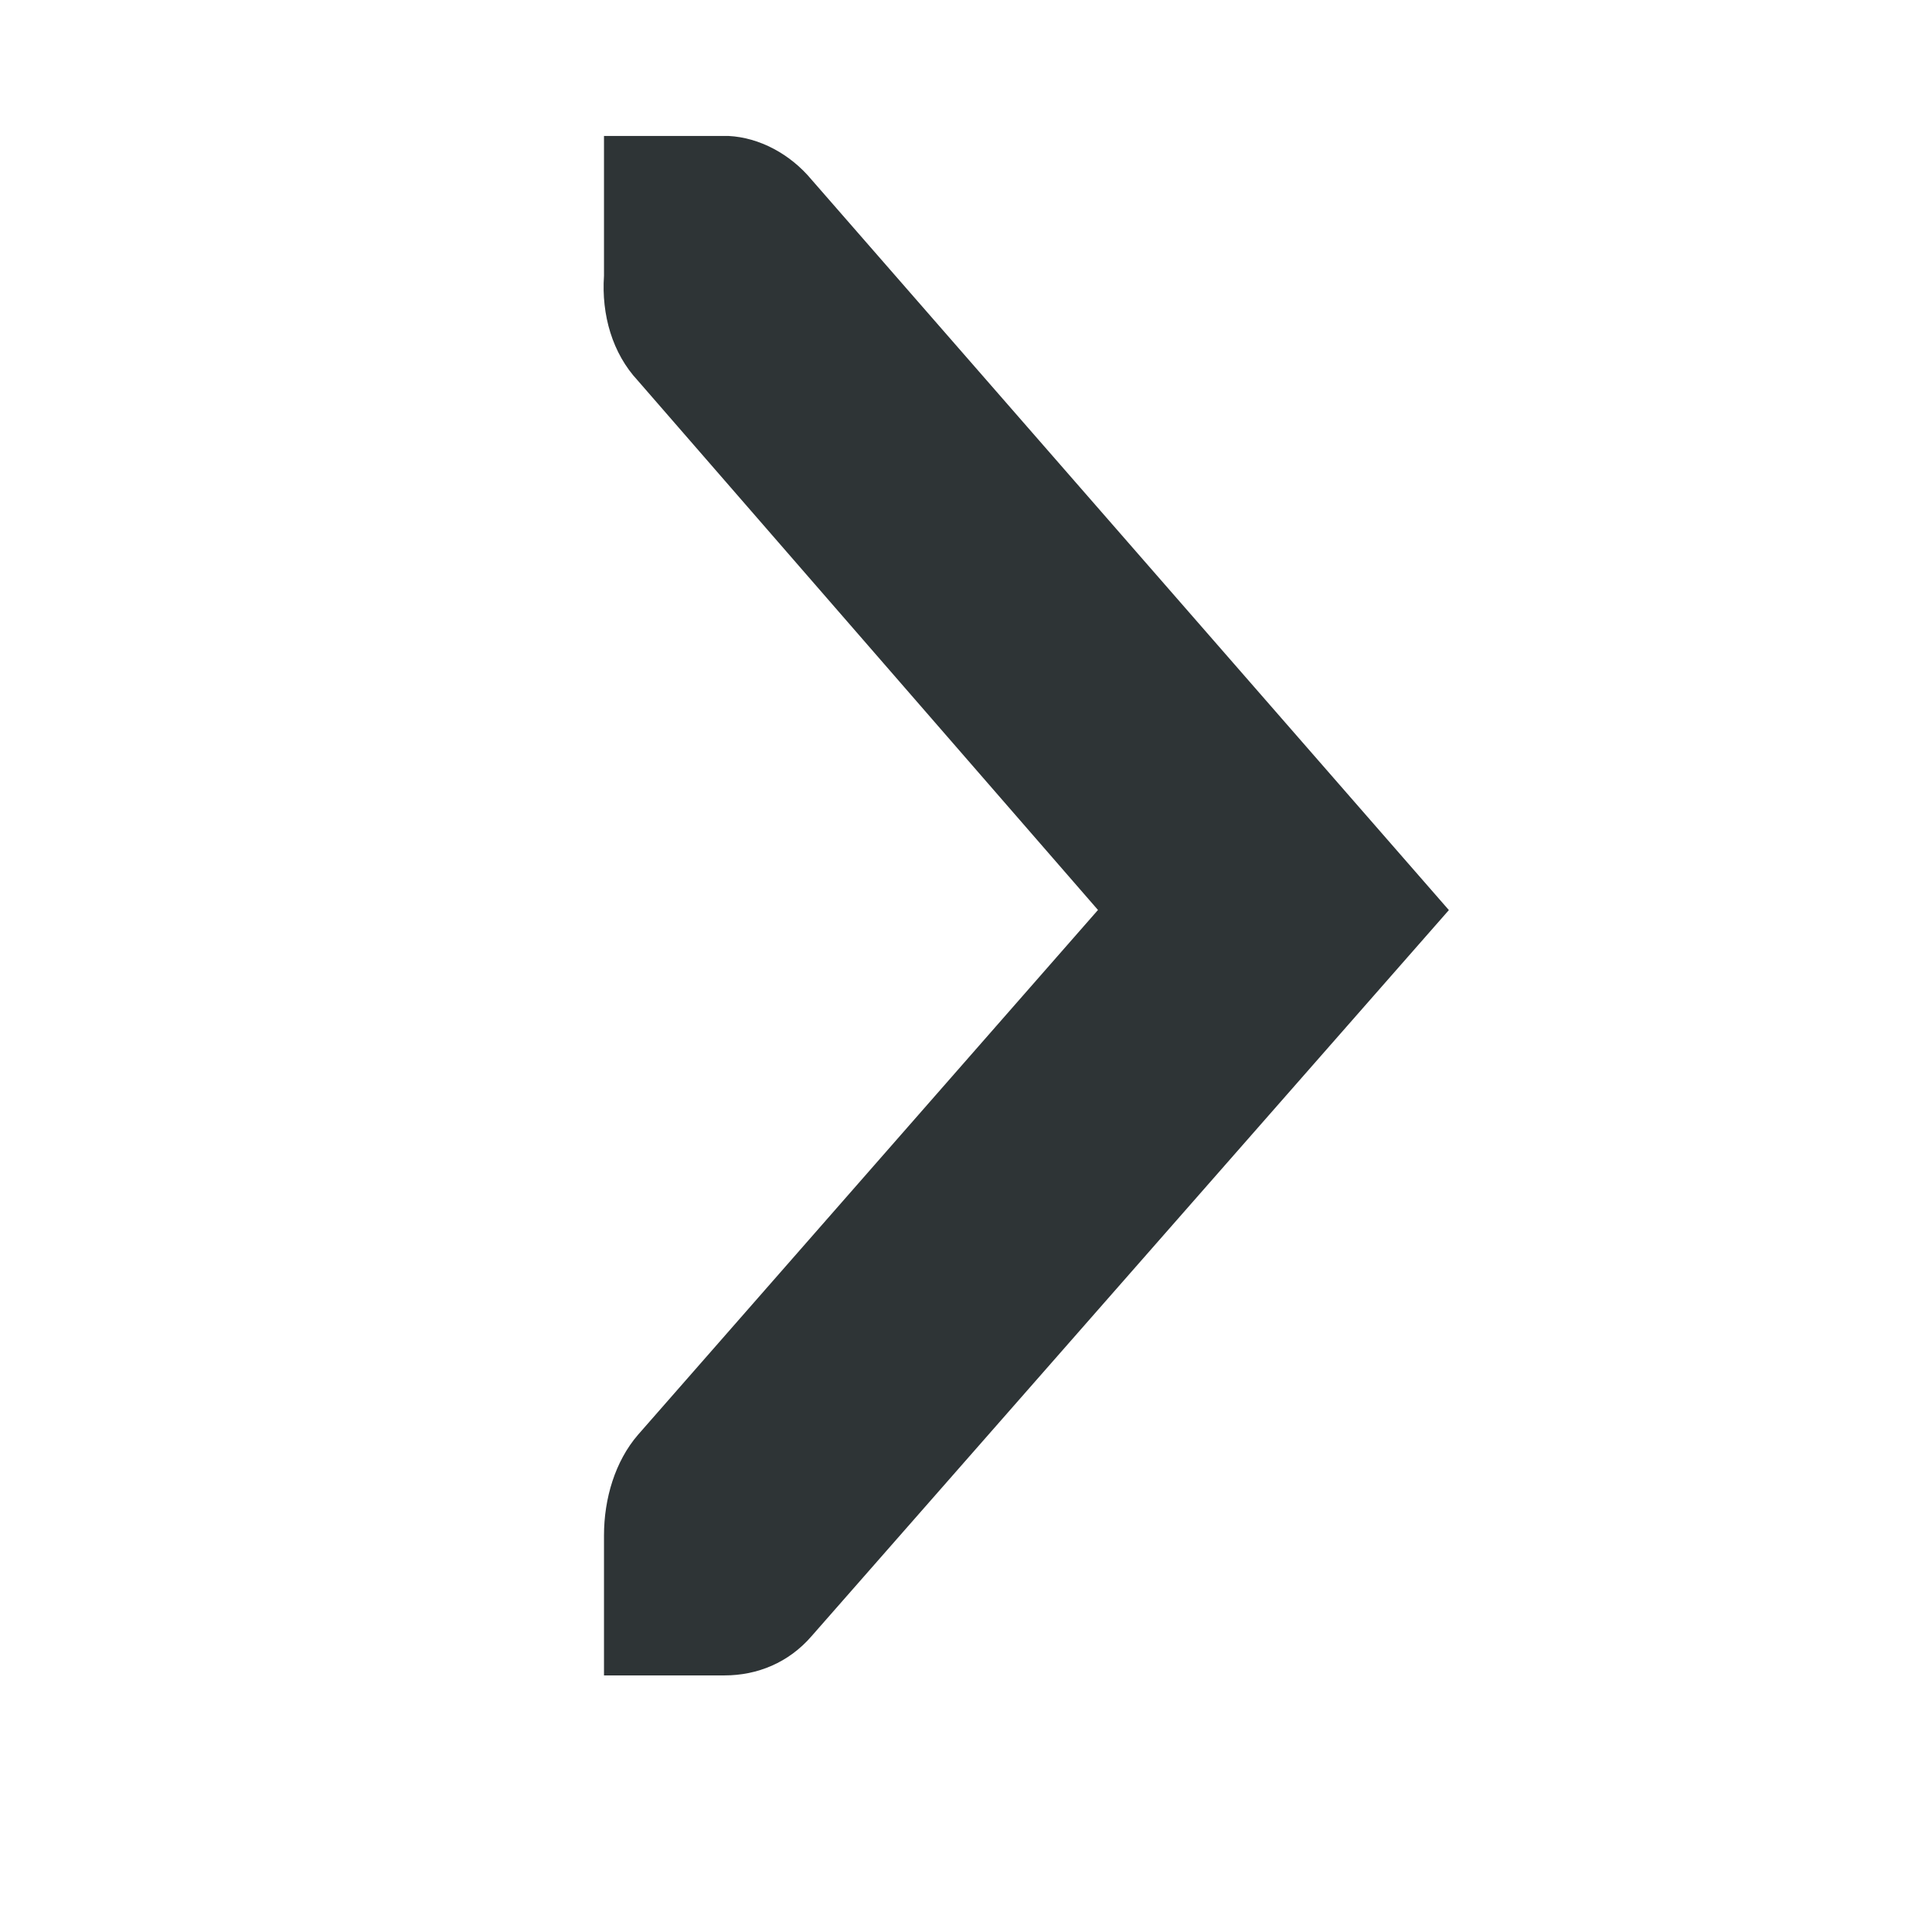
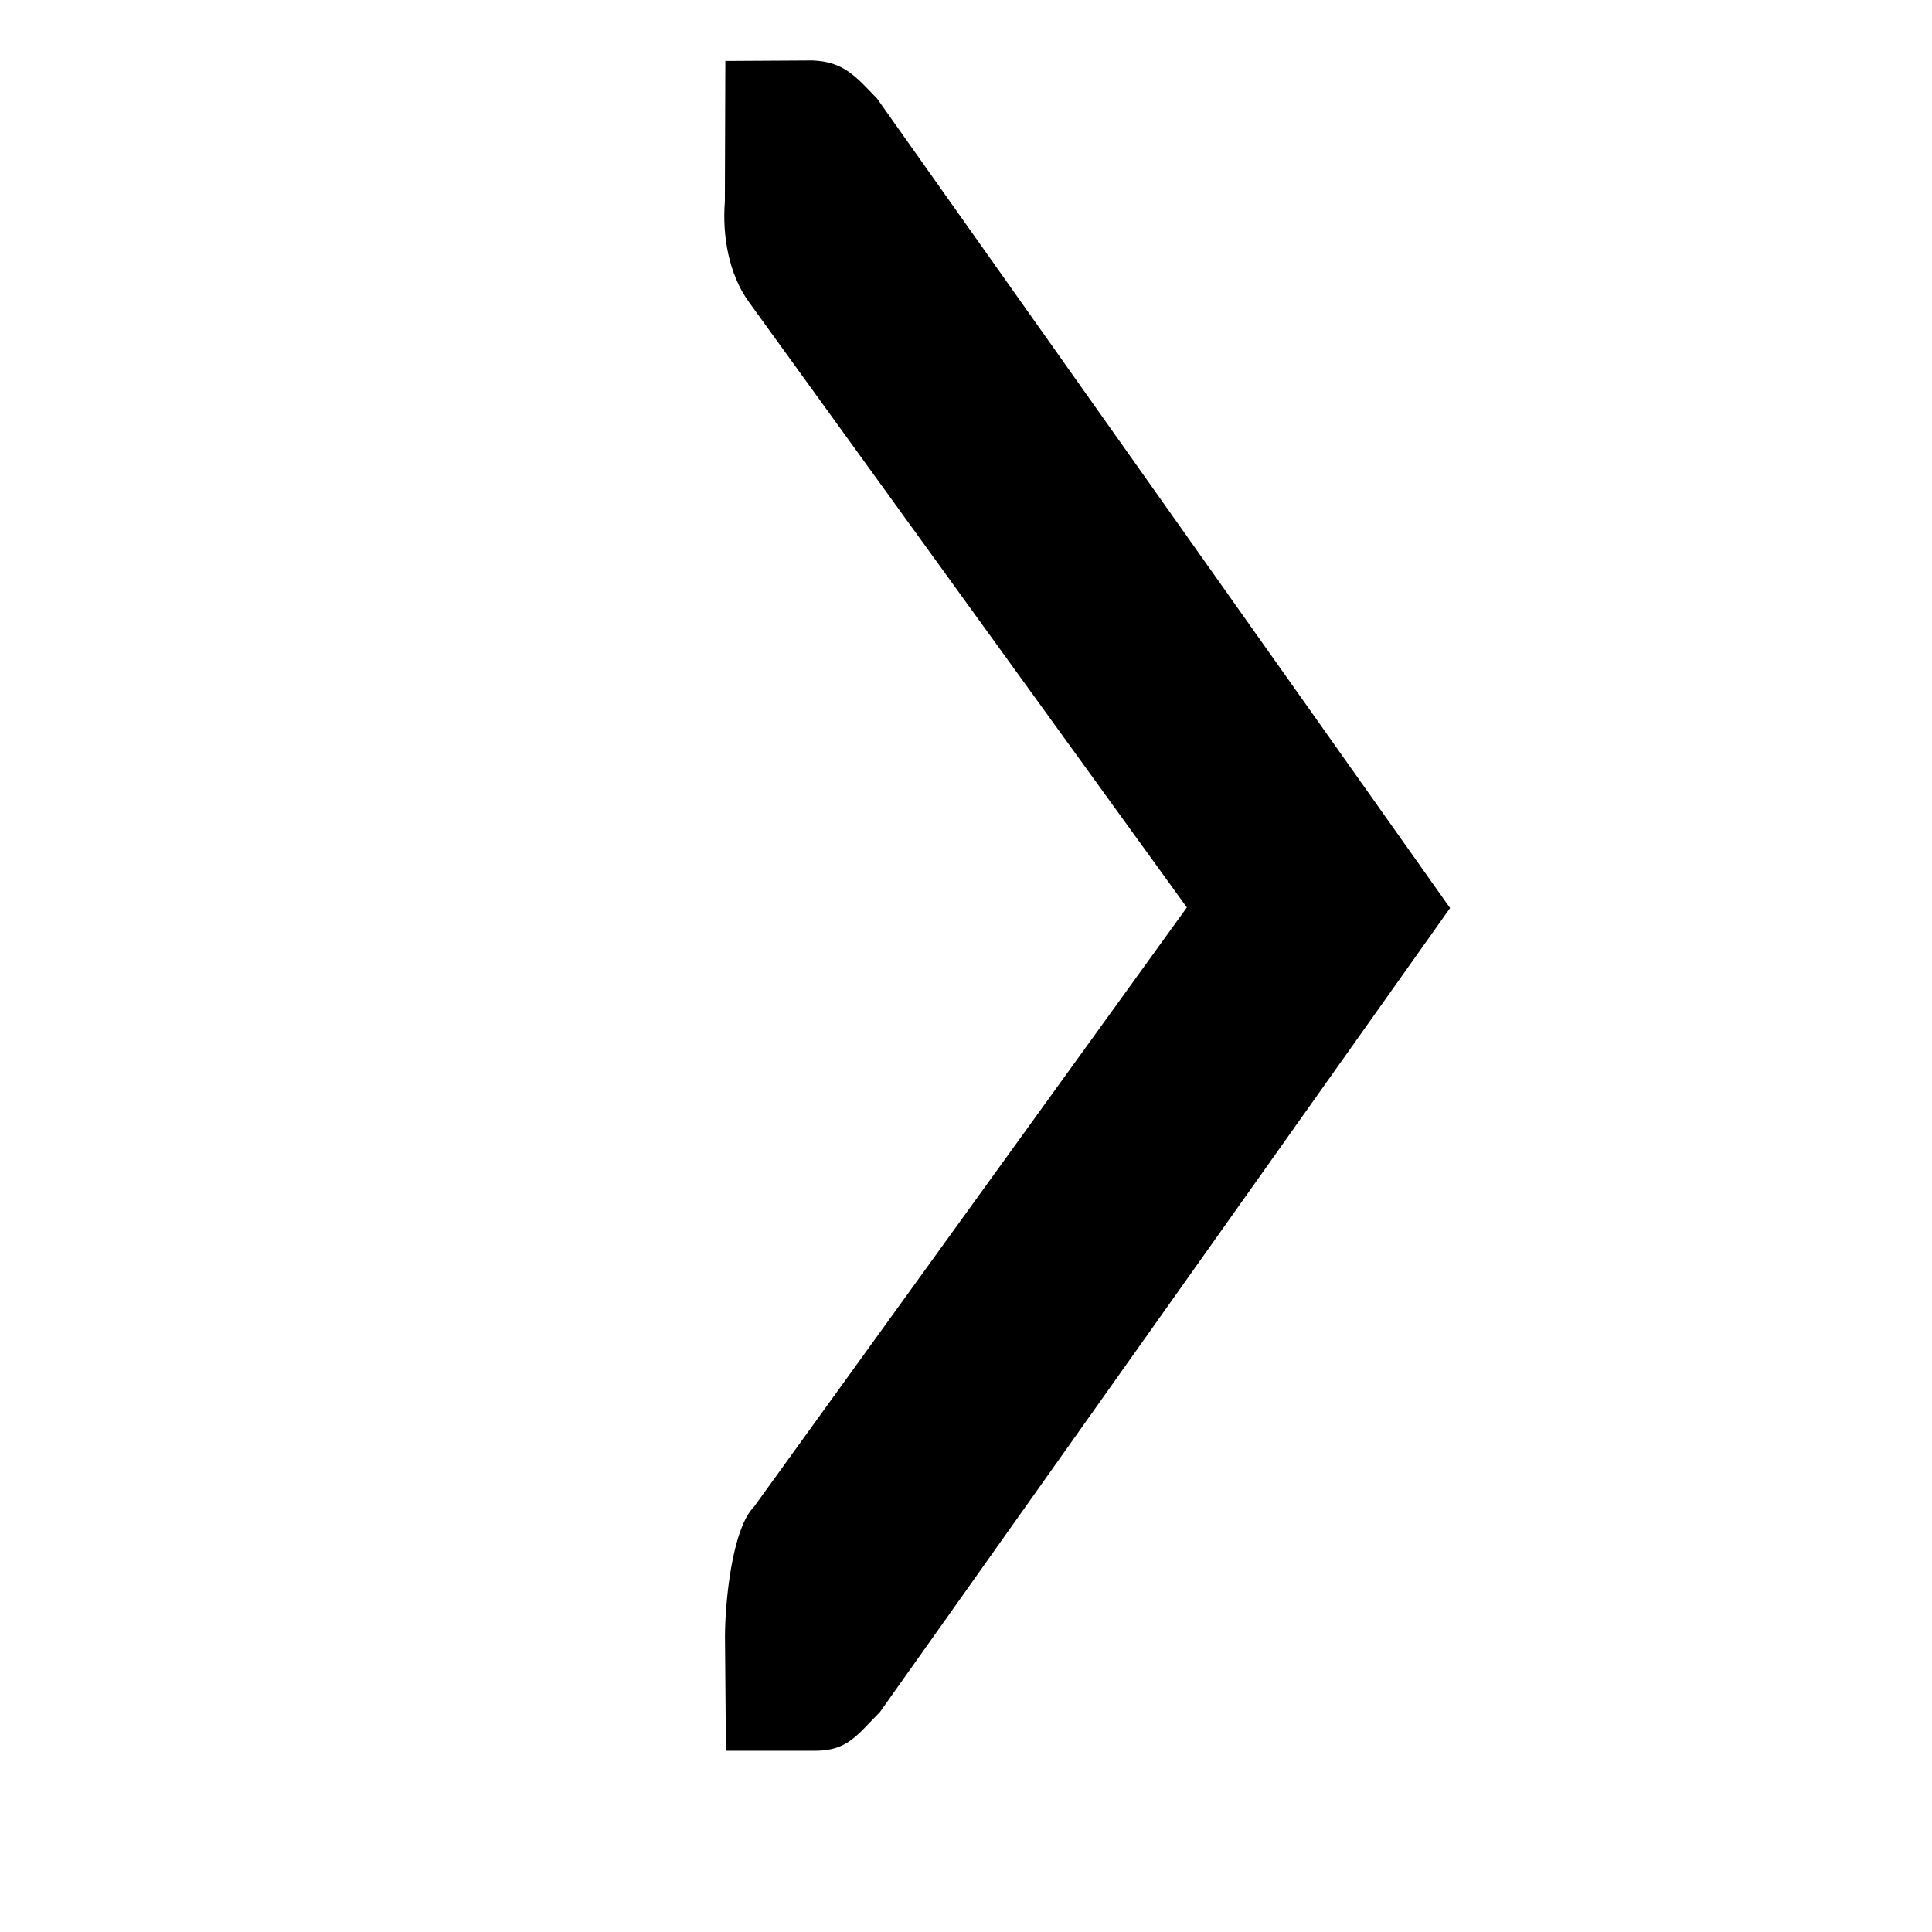
- <svg xmlns="http://www.w3.org/2000/svg" id="svg2" version="1.1" width="16" height="16">
+ <svg xmlns="http://www.w3.org/2000/svg" height="16" width="16" version="1.1" id="svg2">
  <defs id="defs16" />
-   <g id="g12" transform="translate(-120,-626)">
-     <path id="path14" d="m 125.004,627.126 0.999,0 c 0.01,-1.4e-4 0.021,-5.3e-4 0.031,0 0.255,0.013 0.51,0.149 0.687,0.362 l 5.278,6.049 -5.278,6.013 c -0.19,0.22 -0.45,0.325 -0.72,0.325 l -0.999,0 0,-1.159 c 0,-0.307 0.093,-0.615 0.281,-0.833 l 3.81,-4.347 -3.81,-4.383 c -0.211,-0.226 -0.303,-0.544 -0.281,-0.869 l 0,-1.159 z" style="color:#2e3436;text-indent:0;text-transform:none;fill:#2e3436" />
+   <g transform="translate(-120,-626)" id="g12">
+     <path style="text-indent:0;text-transform:none" fill="ButtonText" d="m 126.01,626.505 0.692,-0.004 c 0.01,-1.2e-4 0.021,-4.6e-4 0.031,0 0.255,0.011 0.354,0.132 0.531,0.316 l 4.745,6.703 -4.723,6.66 c -0.19,0.19 -0.266,0.319 -0.536,0.319 l -0.738,9e-5 -0.008,-0.945 c 0,-0.265 0.054,-0.89 0.242,-1.078 l 3.583,-4.961 -3.627,-5.014 c -0.168,-0.232 -0.221,-0.551 -0.199,-0.832 l 0.004,-1.166 z" id="path14" />
+     <g id="g6" transform="matrix(0,-1.16361,0.74817,0,-435.8402,853.4551)" style="fill:#616161;fill-opacity:0.526" />
  </g>
</svg>
